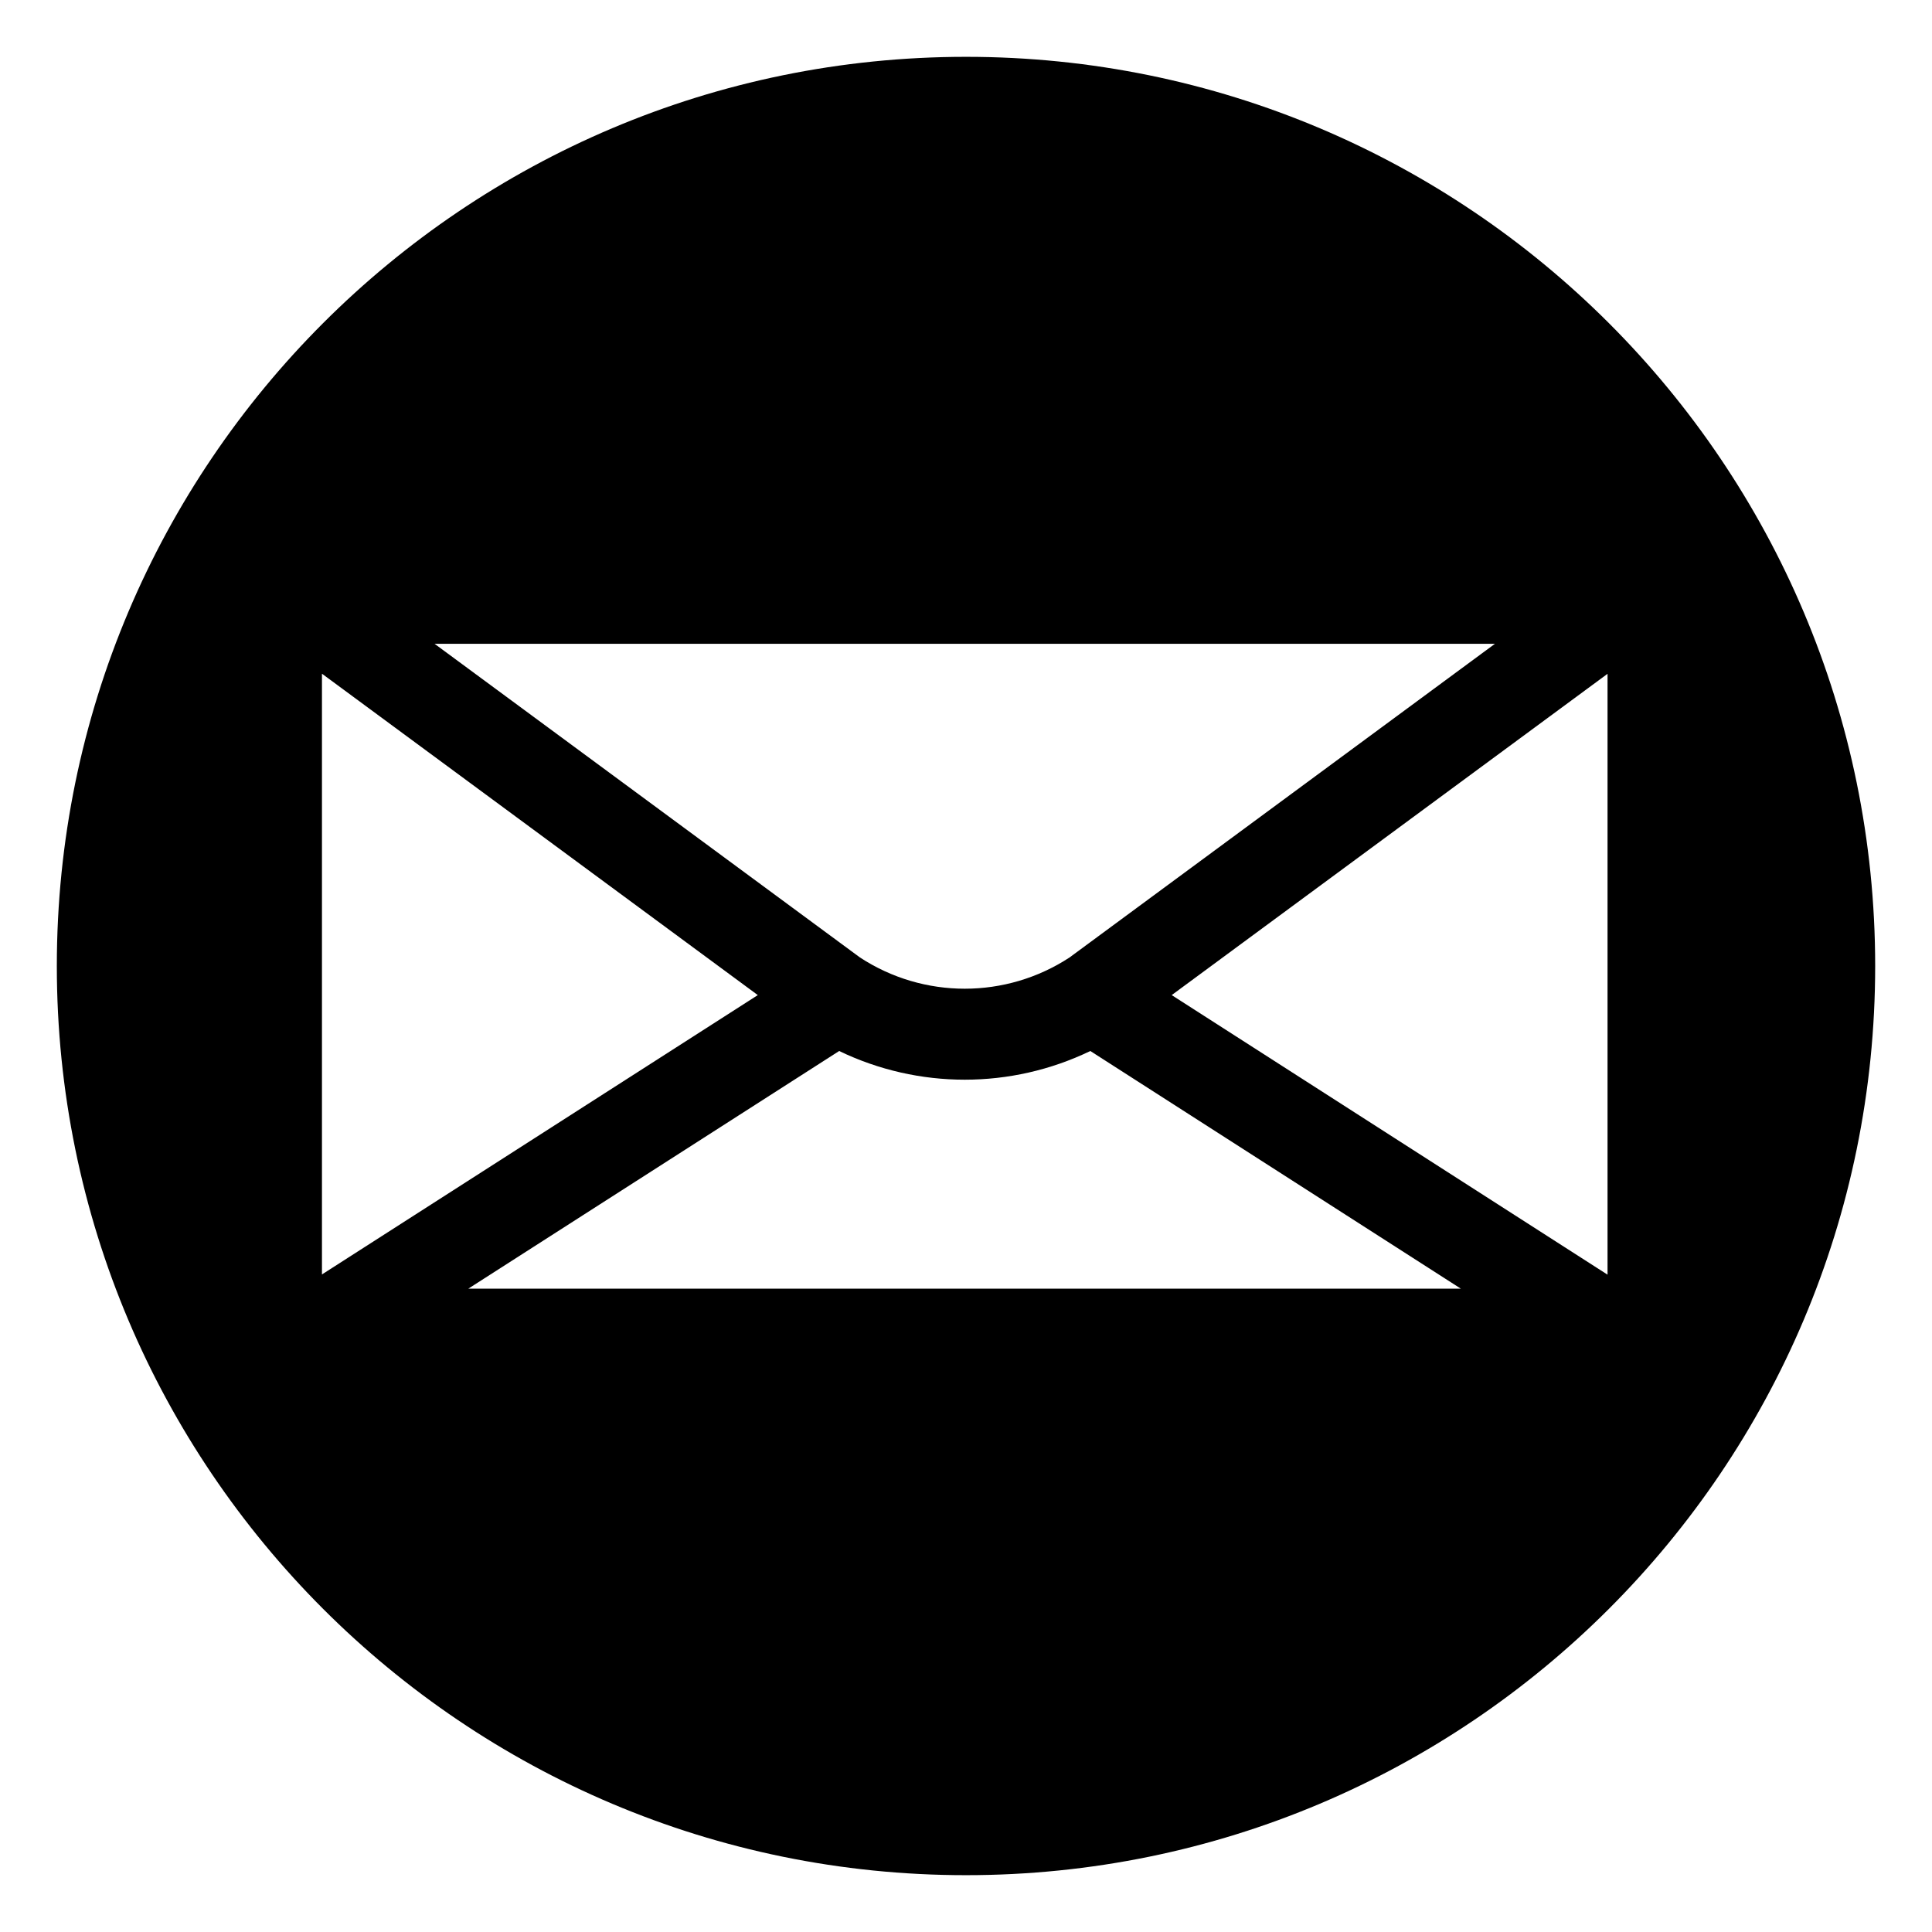
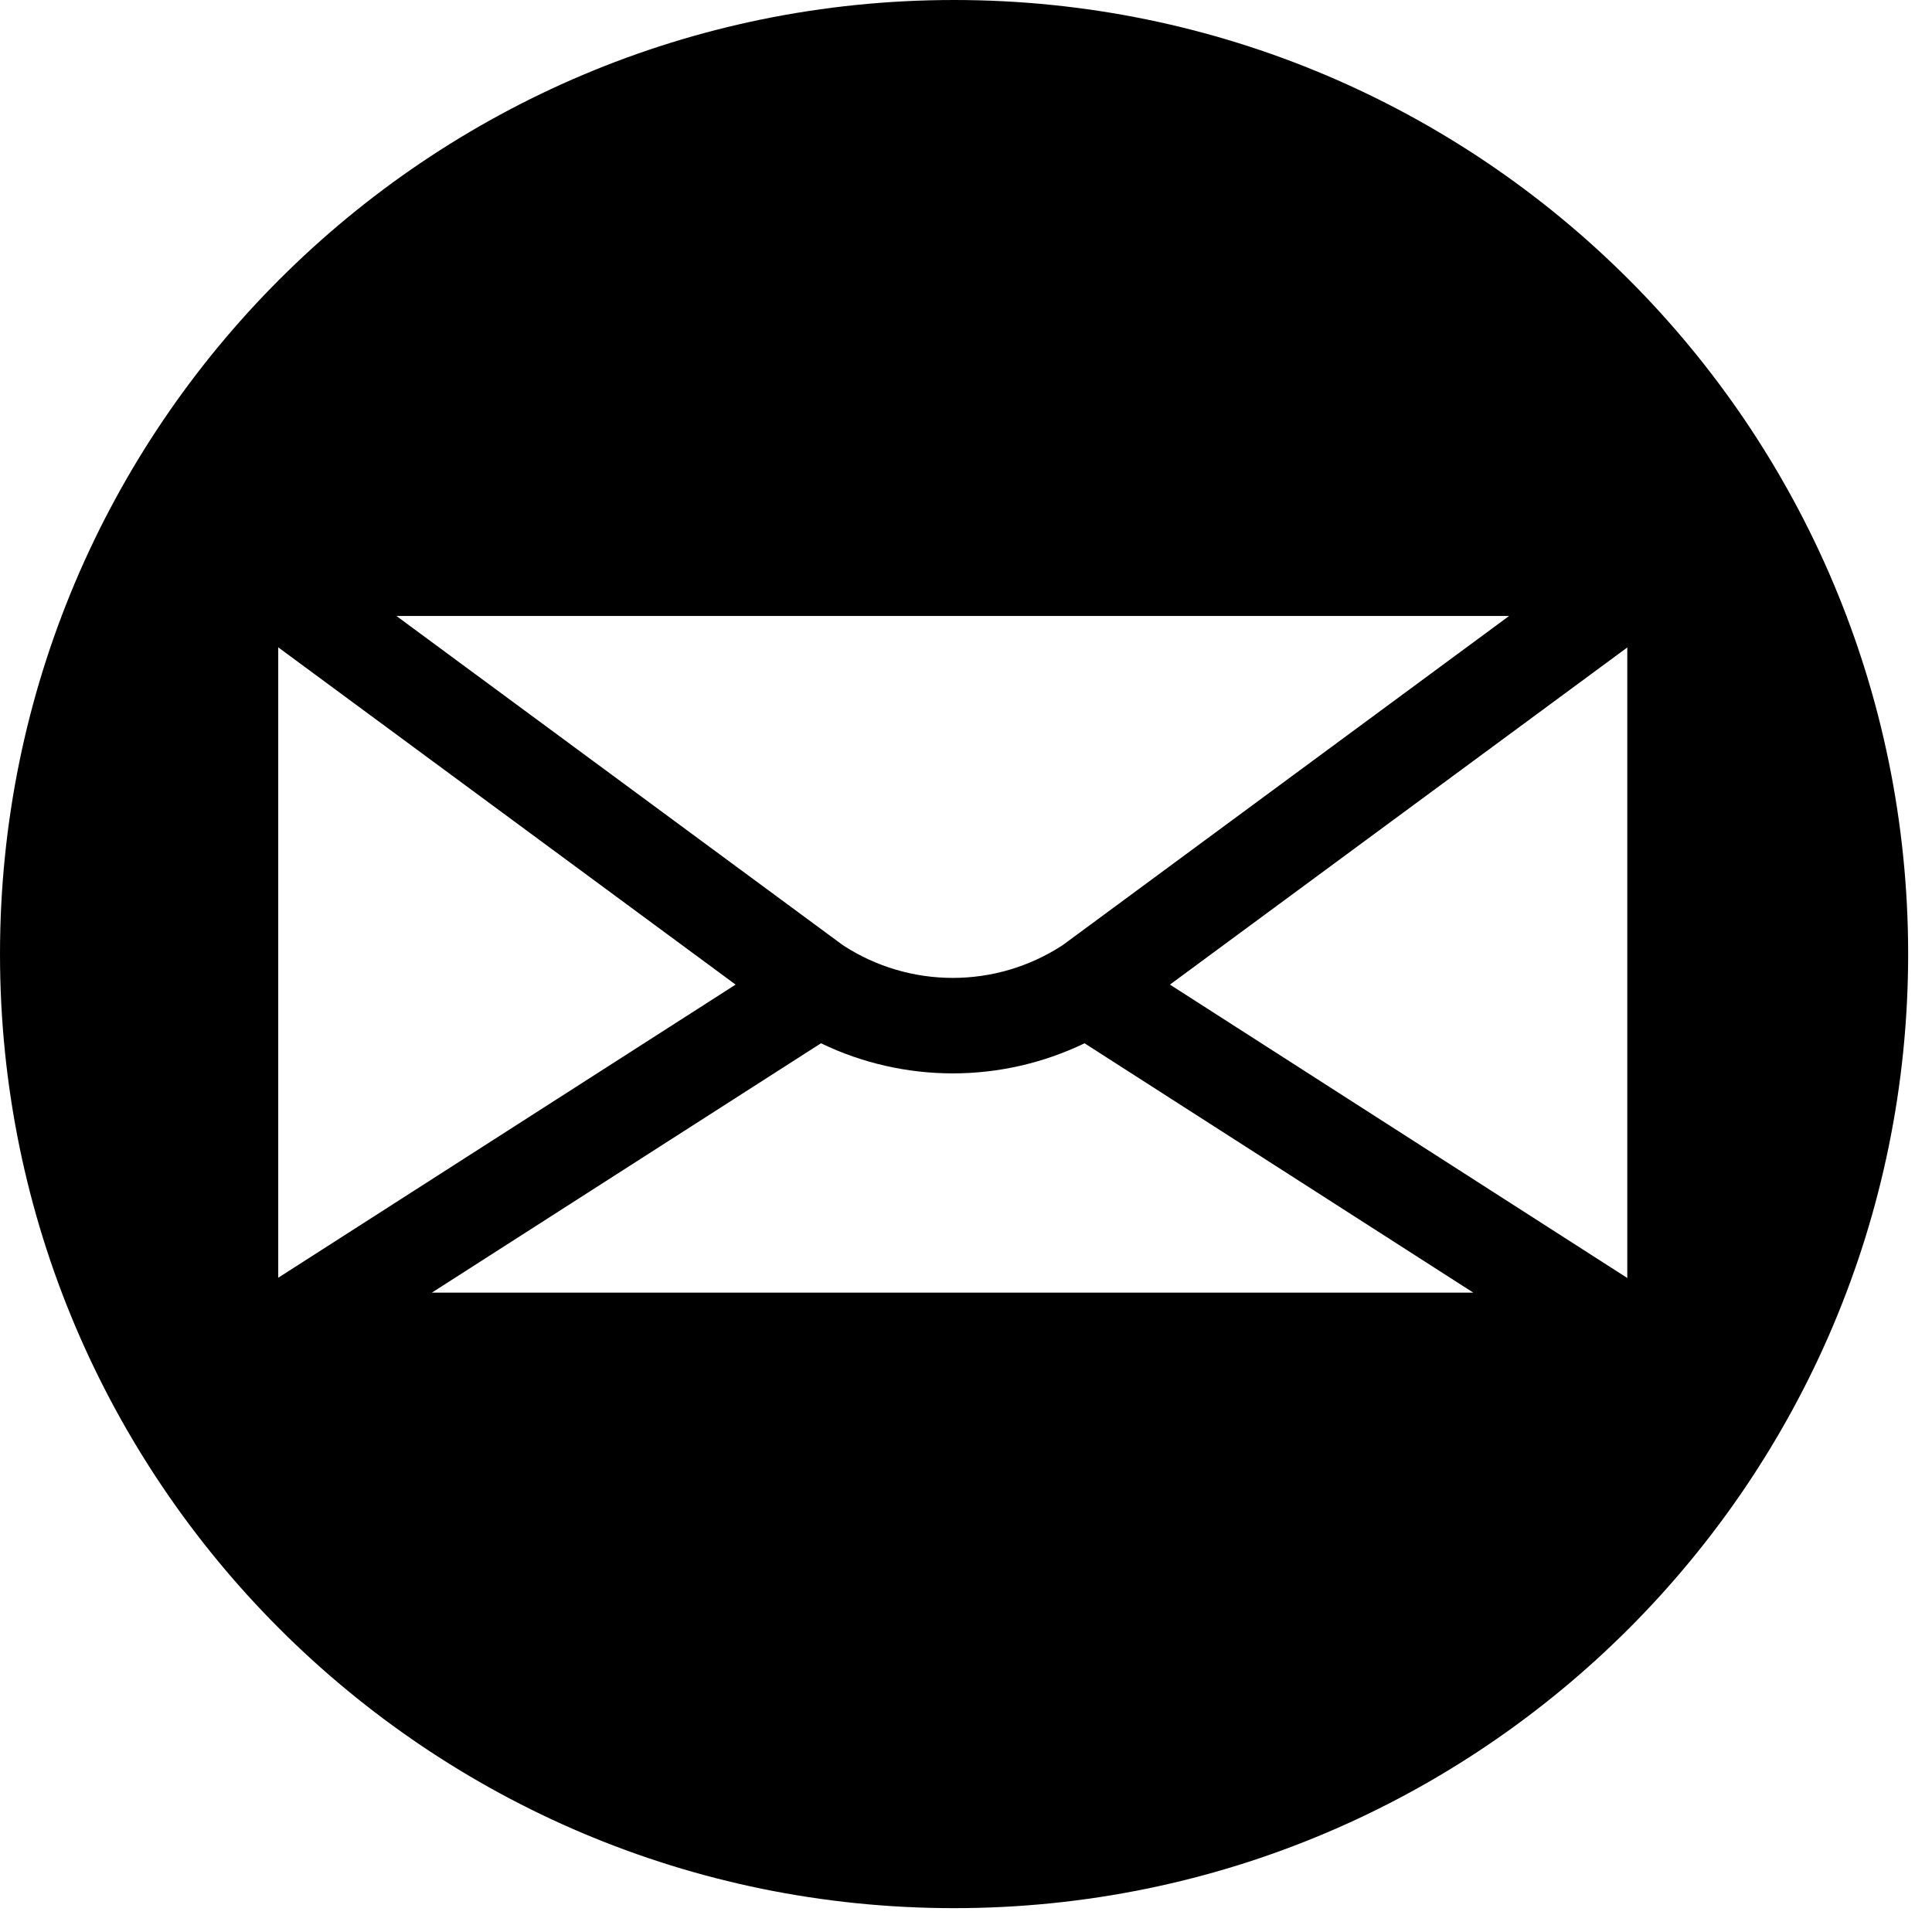
- <svg xmlns="http://www.w3.org/2000/svg" viewBox="0 1 17 17">
+ <svg xmlns="http://www.w3.org/2000/svg" viewBox="0.5 1.5 16.2 16.2">
  <path fill="#000000" d="M16.5 9.5a8 8 0 1 1-8-8 8 8 0 0 1 8 8zm-9.832.256L2.833 6.928v5.286zM3.824 6.665l3.743 2.76a1.684 1.684 0 0 0 1.844 0l3.743-2.76zm9.03 5.674-3.26-2.091a2.545 2.545 0 0 1-2.21 0l-3.263 2.091zm1.291-5.41L10.31 9.756l3.835 2.46z" />
</svg>
